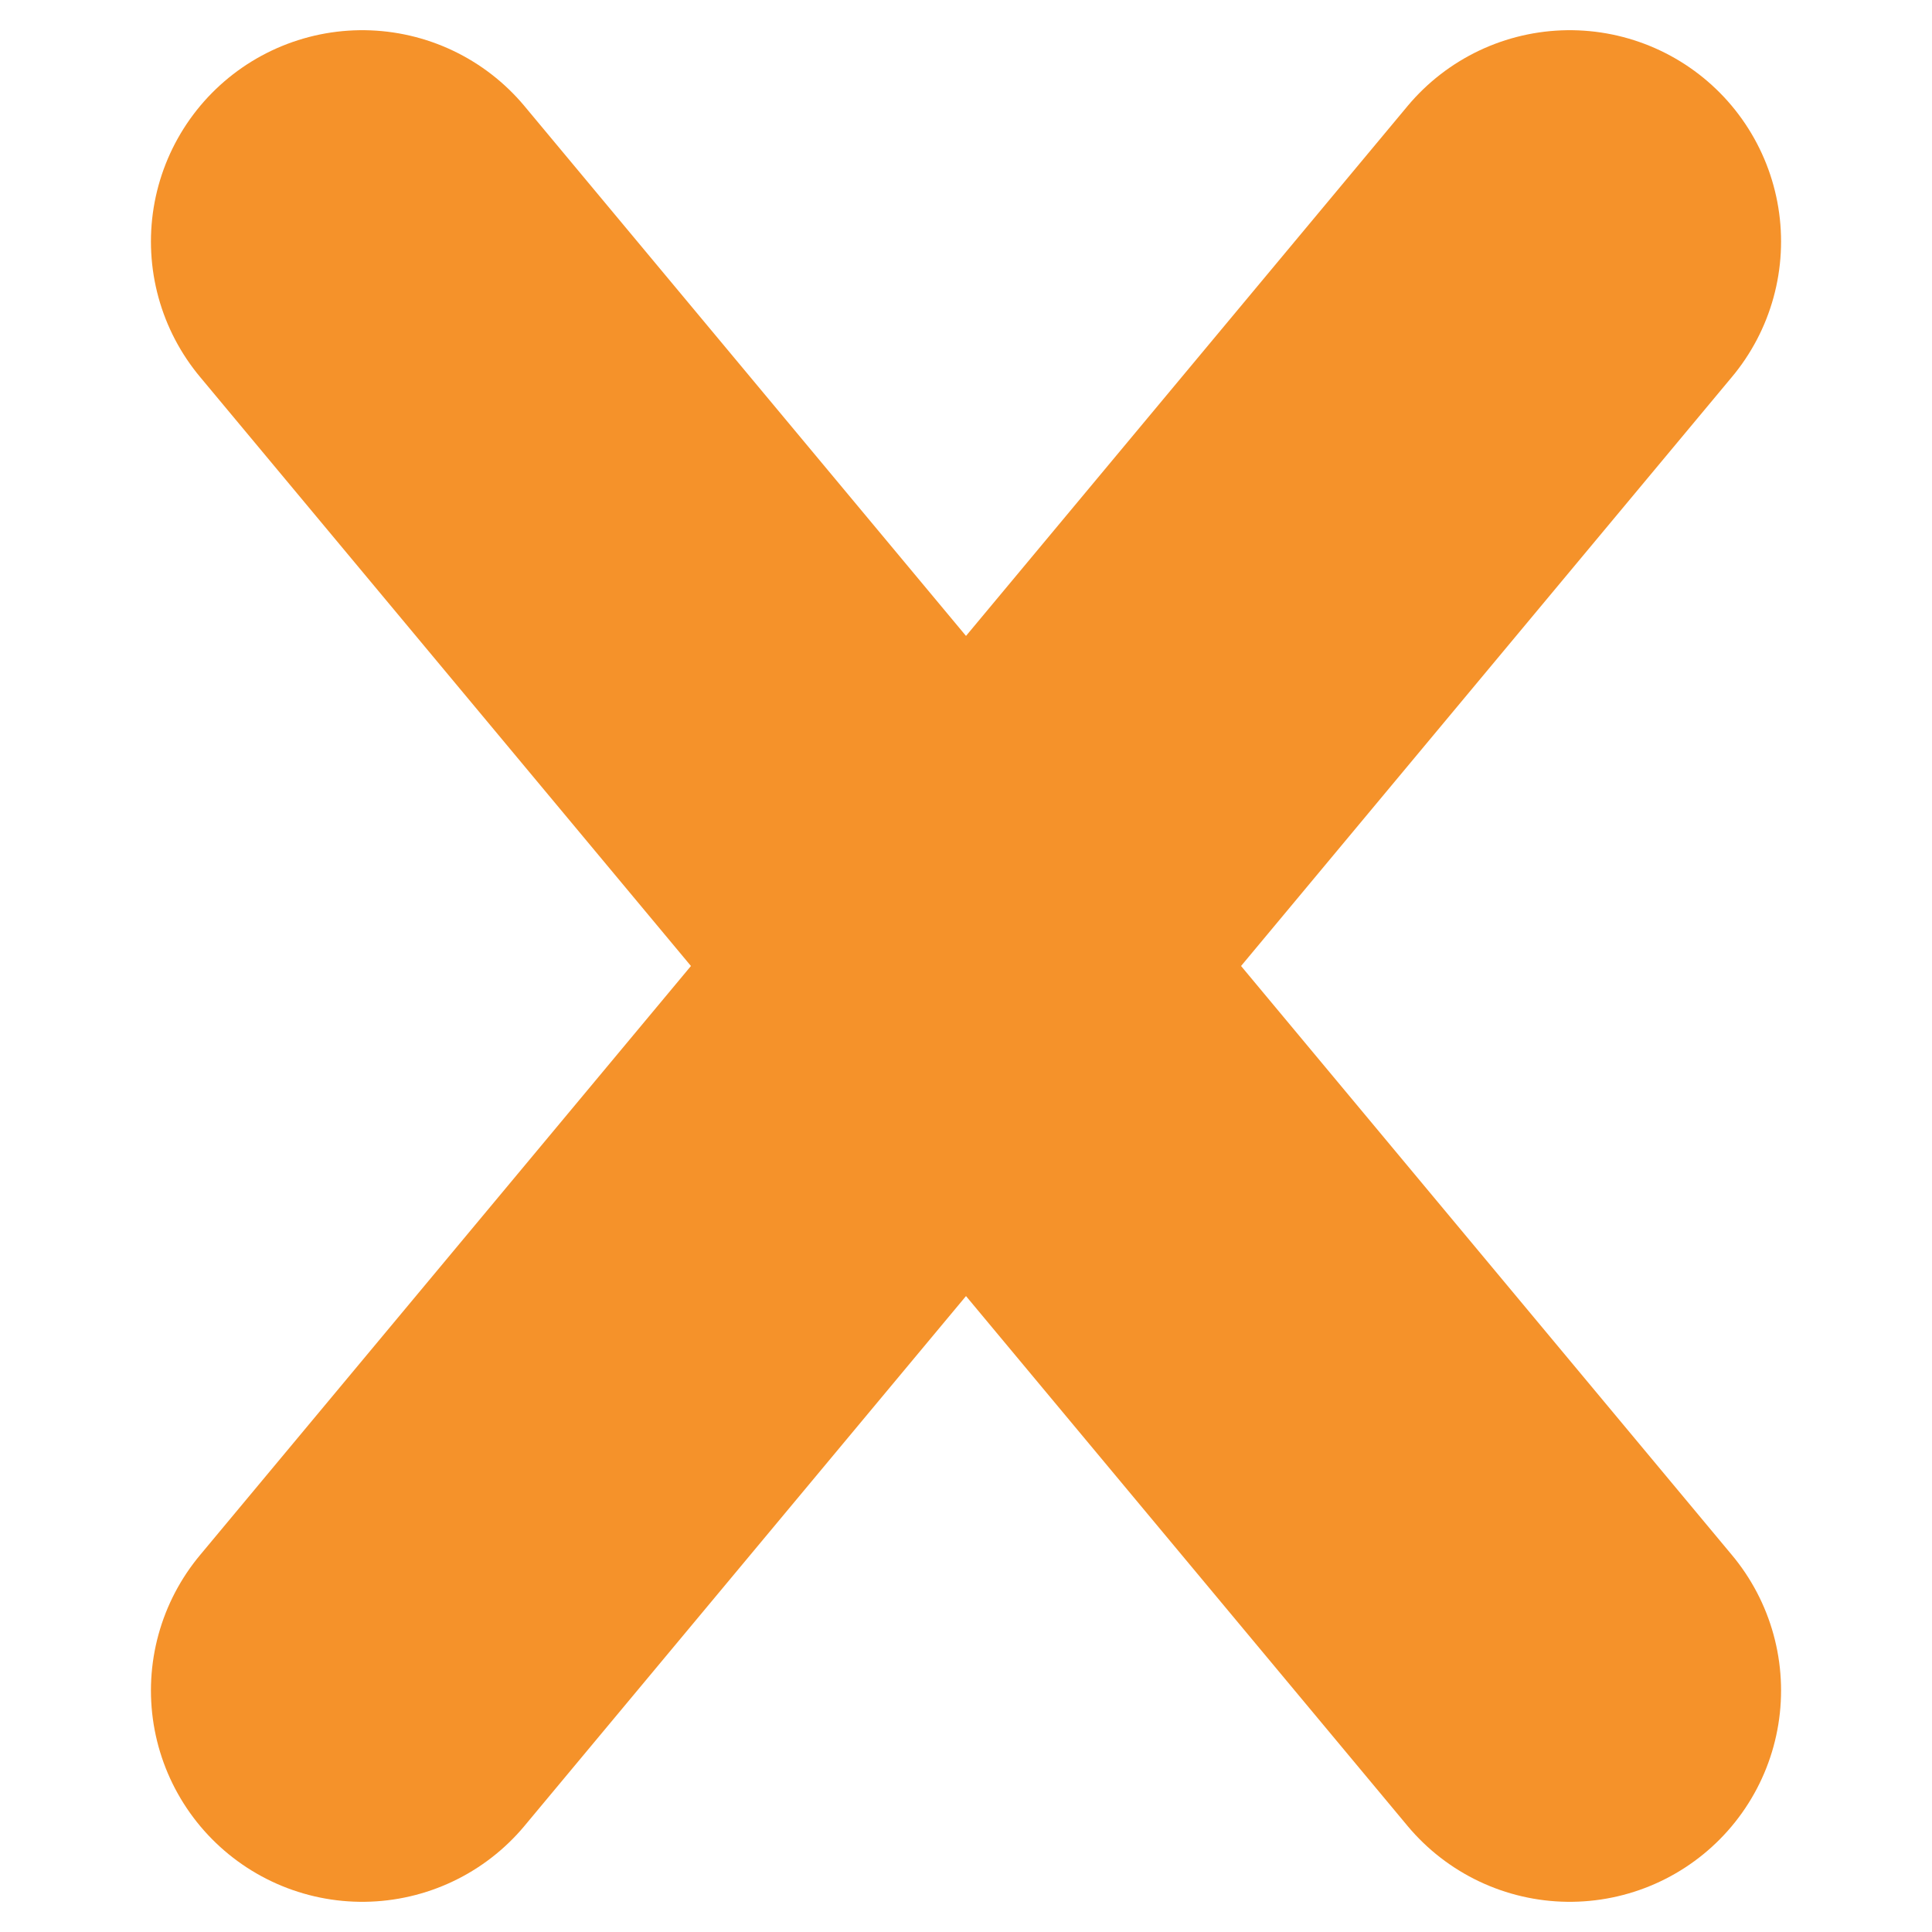
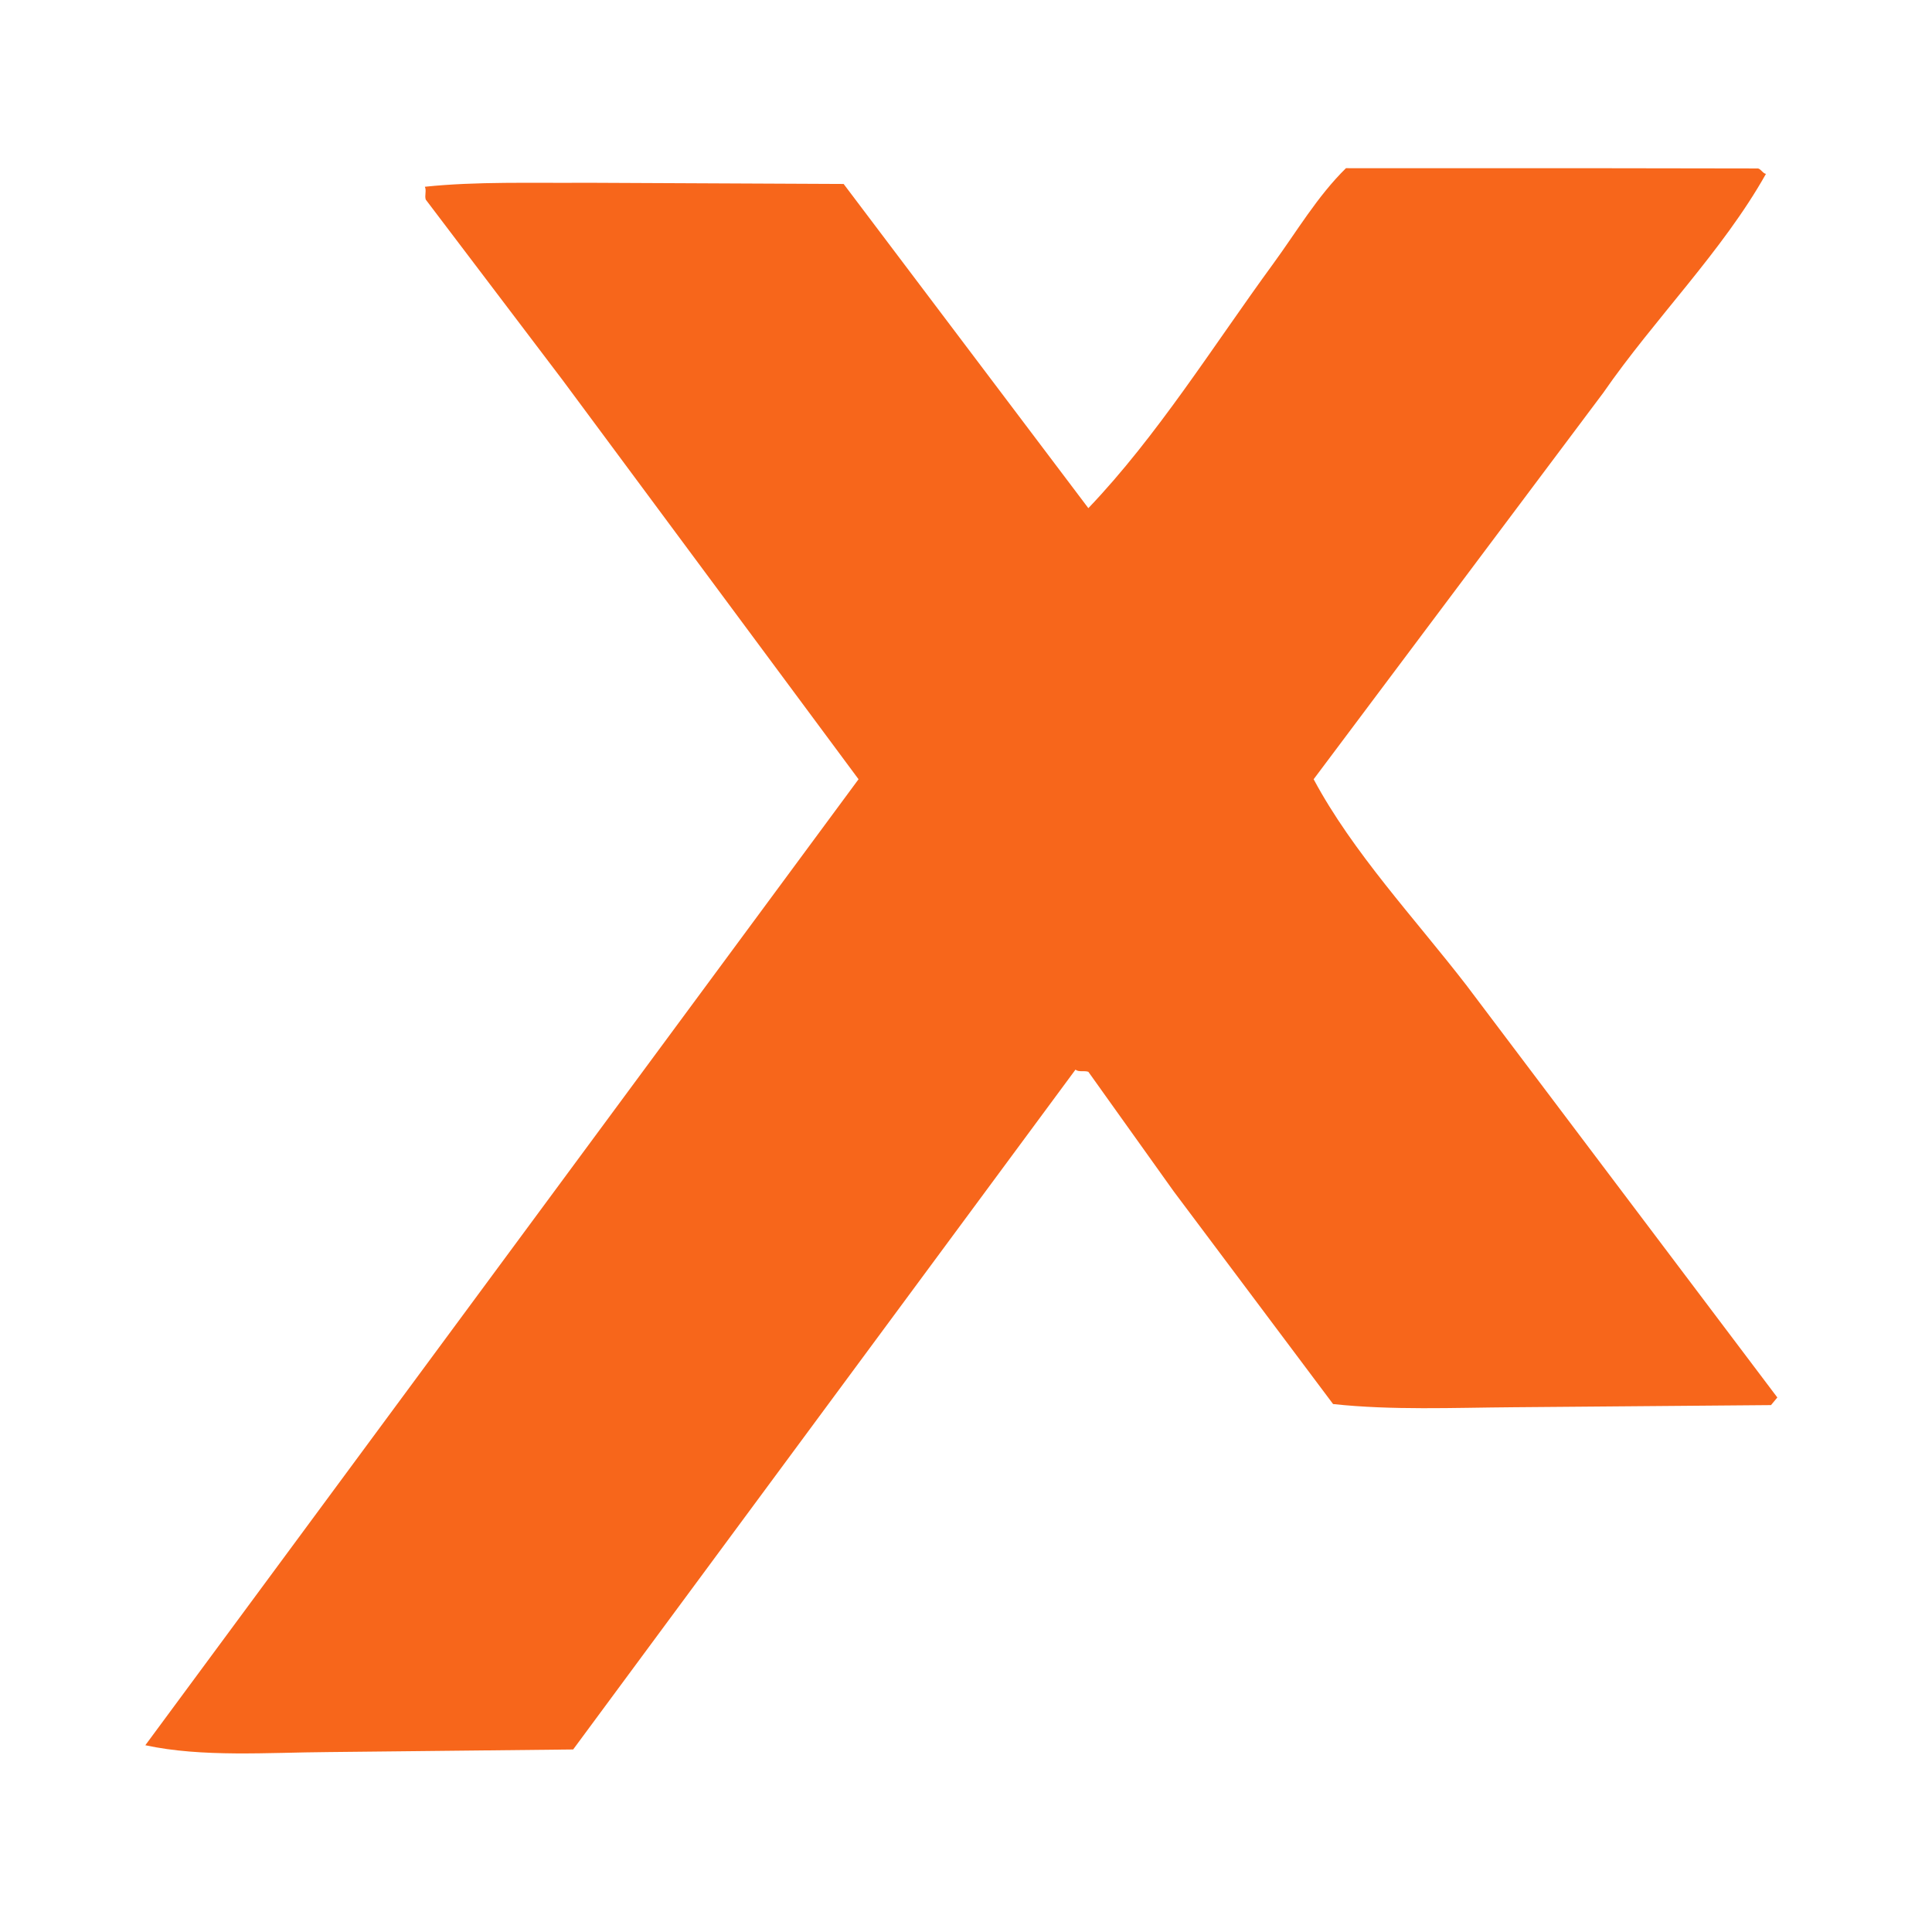
- <svg xmlns="http://www.w3.org/2000/svg" viewBox="0 0 32 32" fill="none">
-   <path d="M6 4 L26 28" stroke="#F5922A" stroke-width="7" stroke-linecap="round" />
-   <path d="M26 4 L6 28" stroke="#F5922A" stroke-width="7" stroke-linecap="round" />
+ <svg xmlns="http://www.w3.org/2000/svg" width="32" height="32" viewBox="552 56 150 150" fill="none">
+   <path fill="#F7661B" fill-rule="evenodd" d="M 563.283 191.500 C 567.696 192.454 572.844 192.061 577.500 192.030 L 596.500 191.828 L 635.500 139.047 C 635.761 139.262 636.182 139.100 636.500 139.215 L 643.128 148.500 L 655.500 165.010 C 660.071 165.503 664.837 165.292 669.500 165.258 L 689.500 165.092 C 689.664 164.895 689.828 164.697 689.992 164.500 L 665.856 132.500 C 661.861 127.326 657.036 122.191 653.991 116.500 L 676.475 86.500 C 680.447 80.754 685.744 75.497 689.107 69.500 C 688.864 69.458 688.737 69.146 688.500 69.079 L 676.500 69.061 L 656.500 69.058 C 654.266 71.256 652.692 73.958 650.835 76.500 C 646.220 82.818 641.837 89.866 636.500 95.453 L 617.500 70.283 L 597.500 70.190 C 593.336 70.225 589.004 70.075 584.986 70.500 C 585.130 70.802 584.949 71.184 585.057 71.500 L 595.672 85.500 L 618.657 116.500 L 563.283 191.500 Z" />
</svg>
